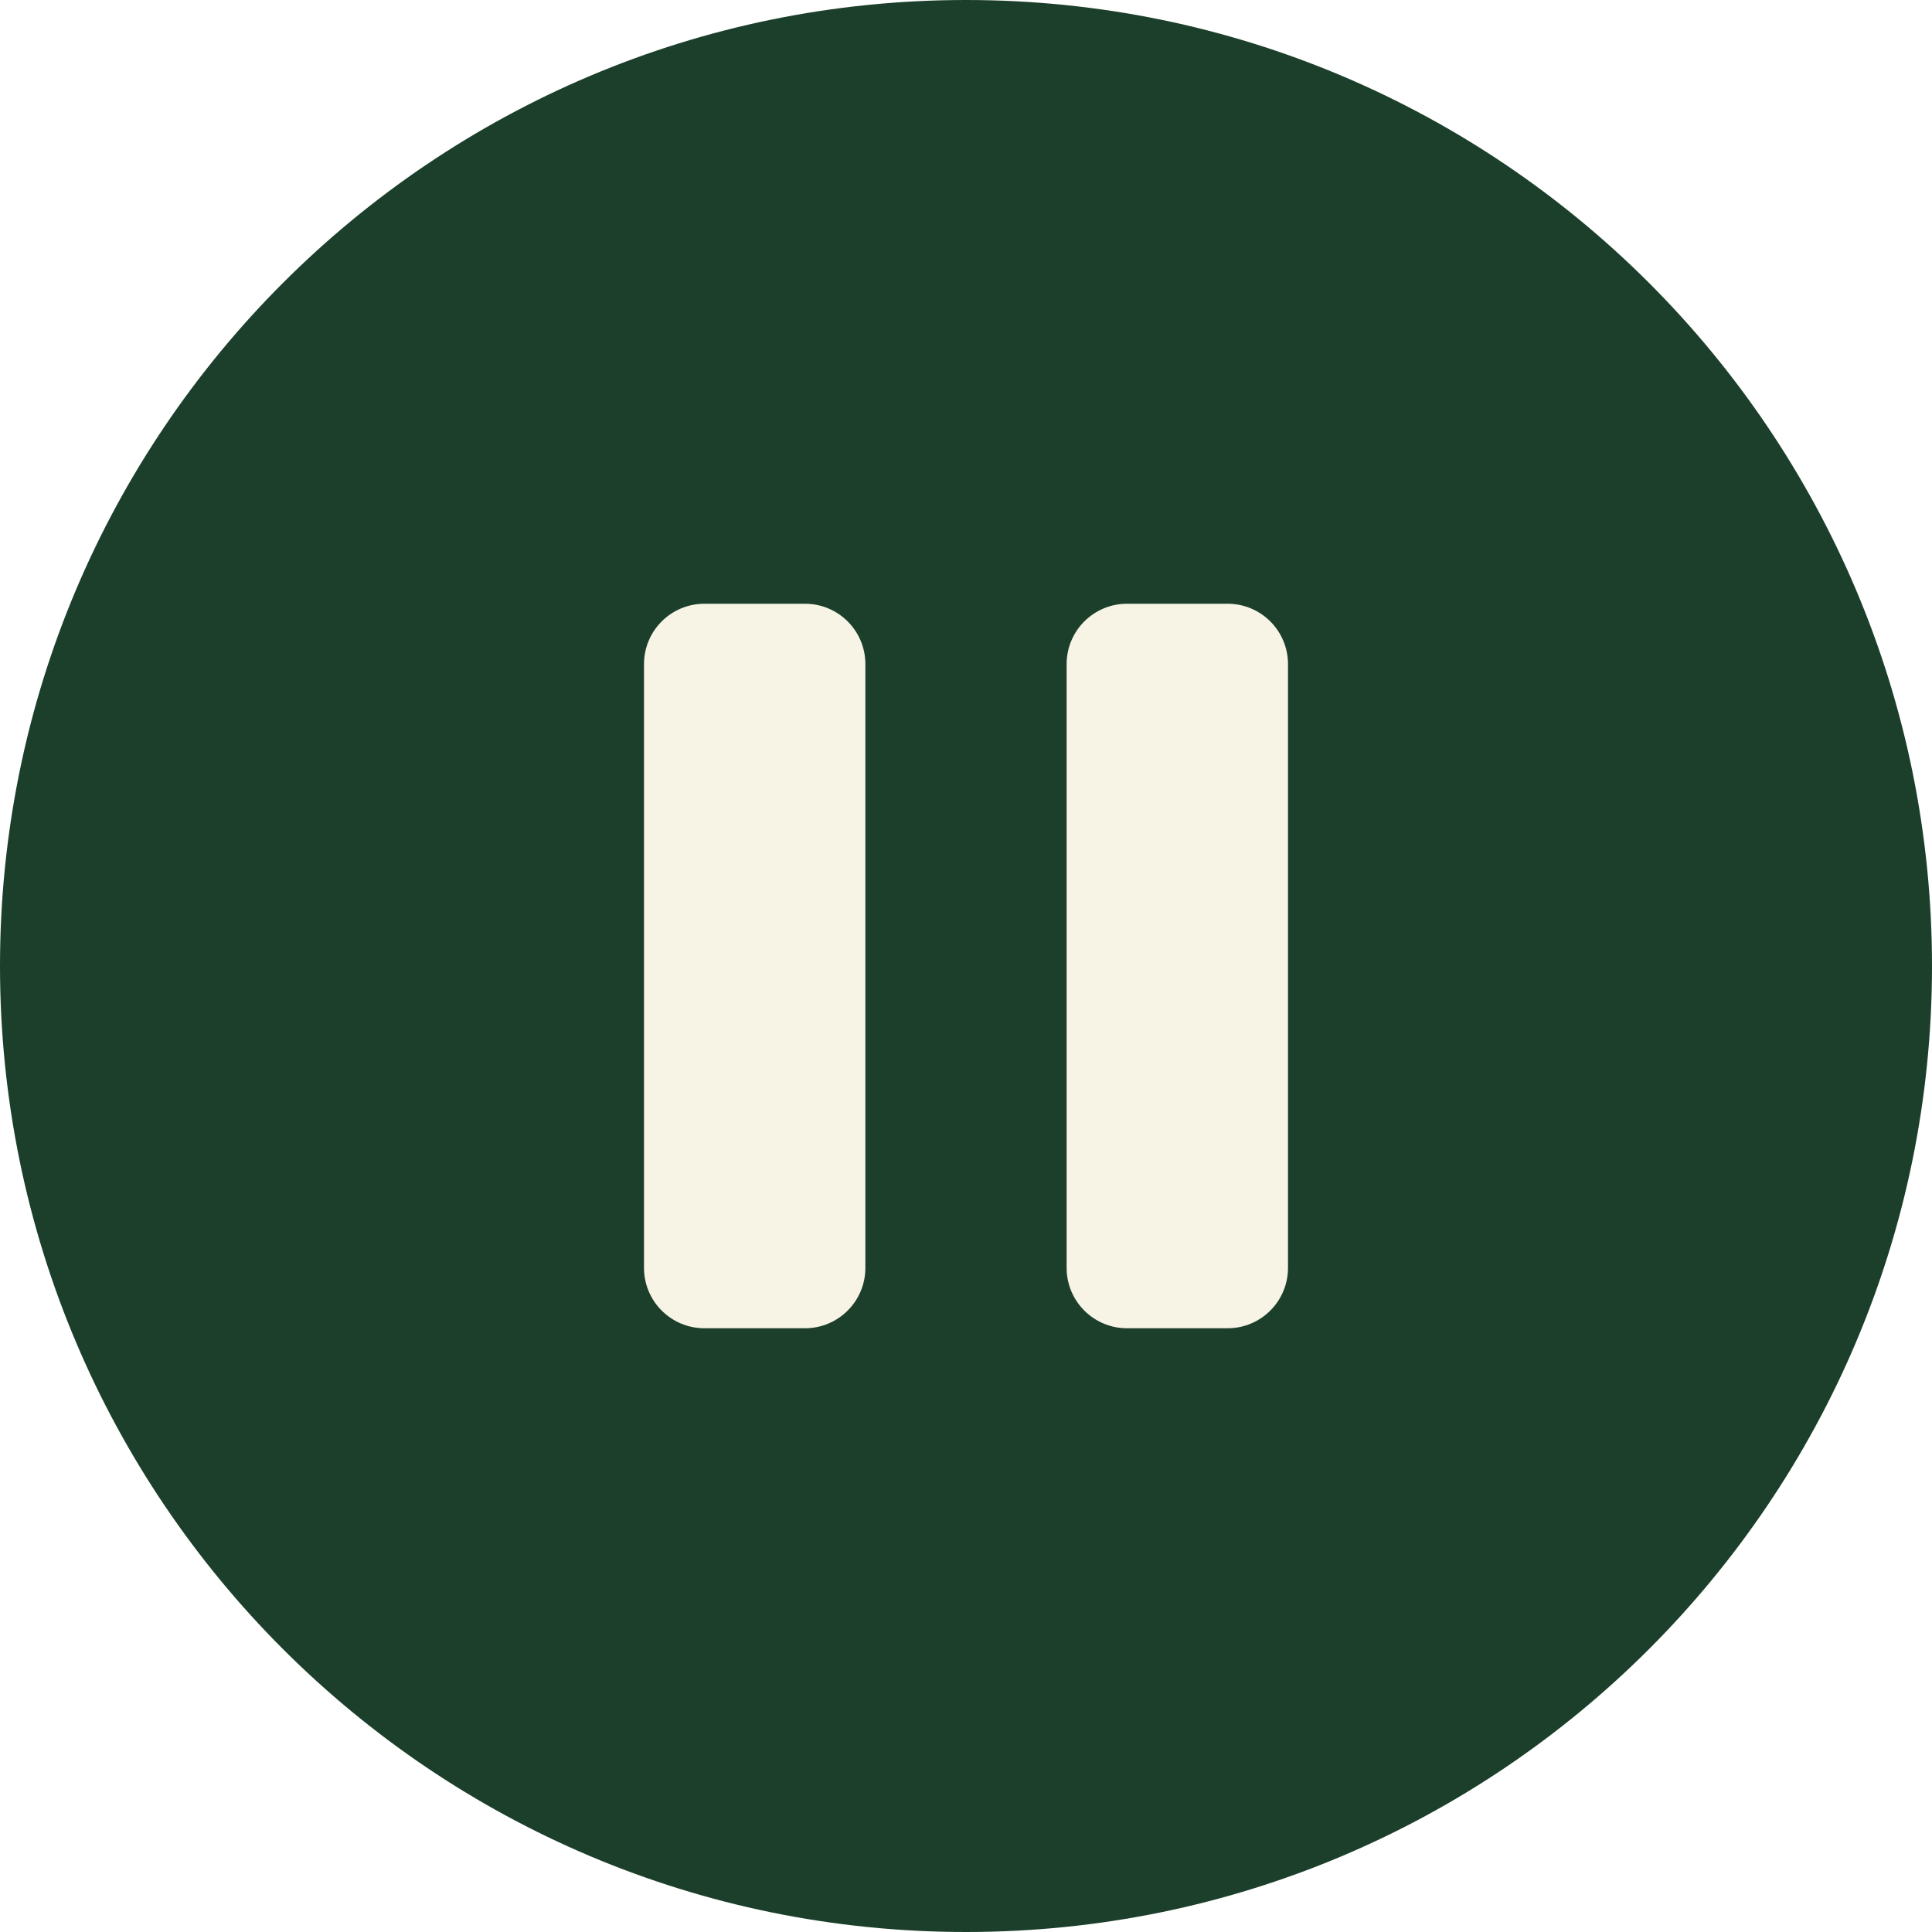
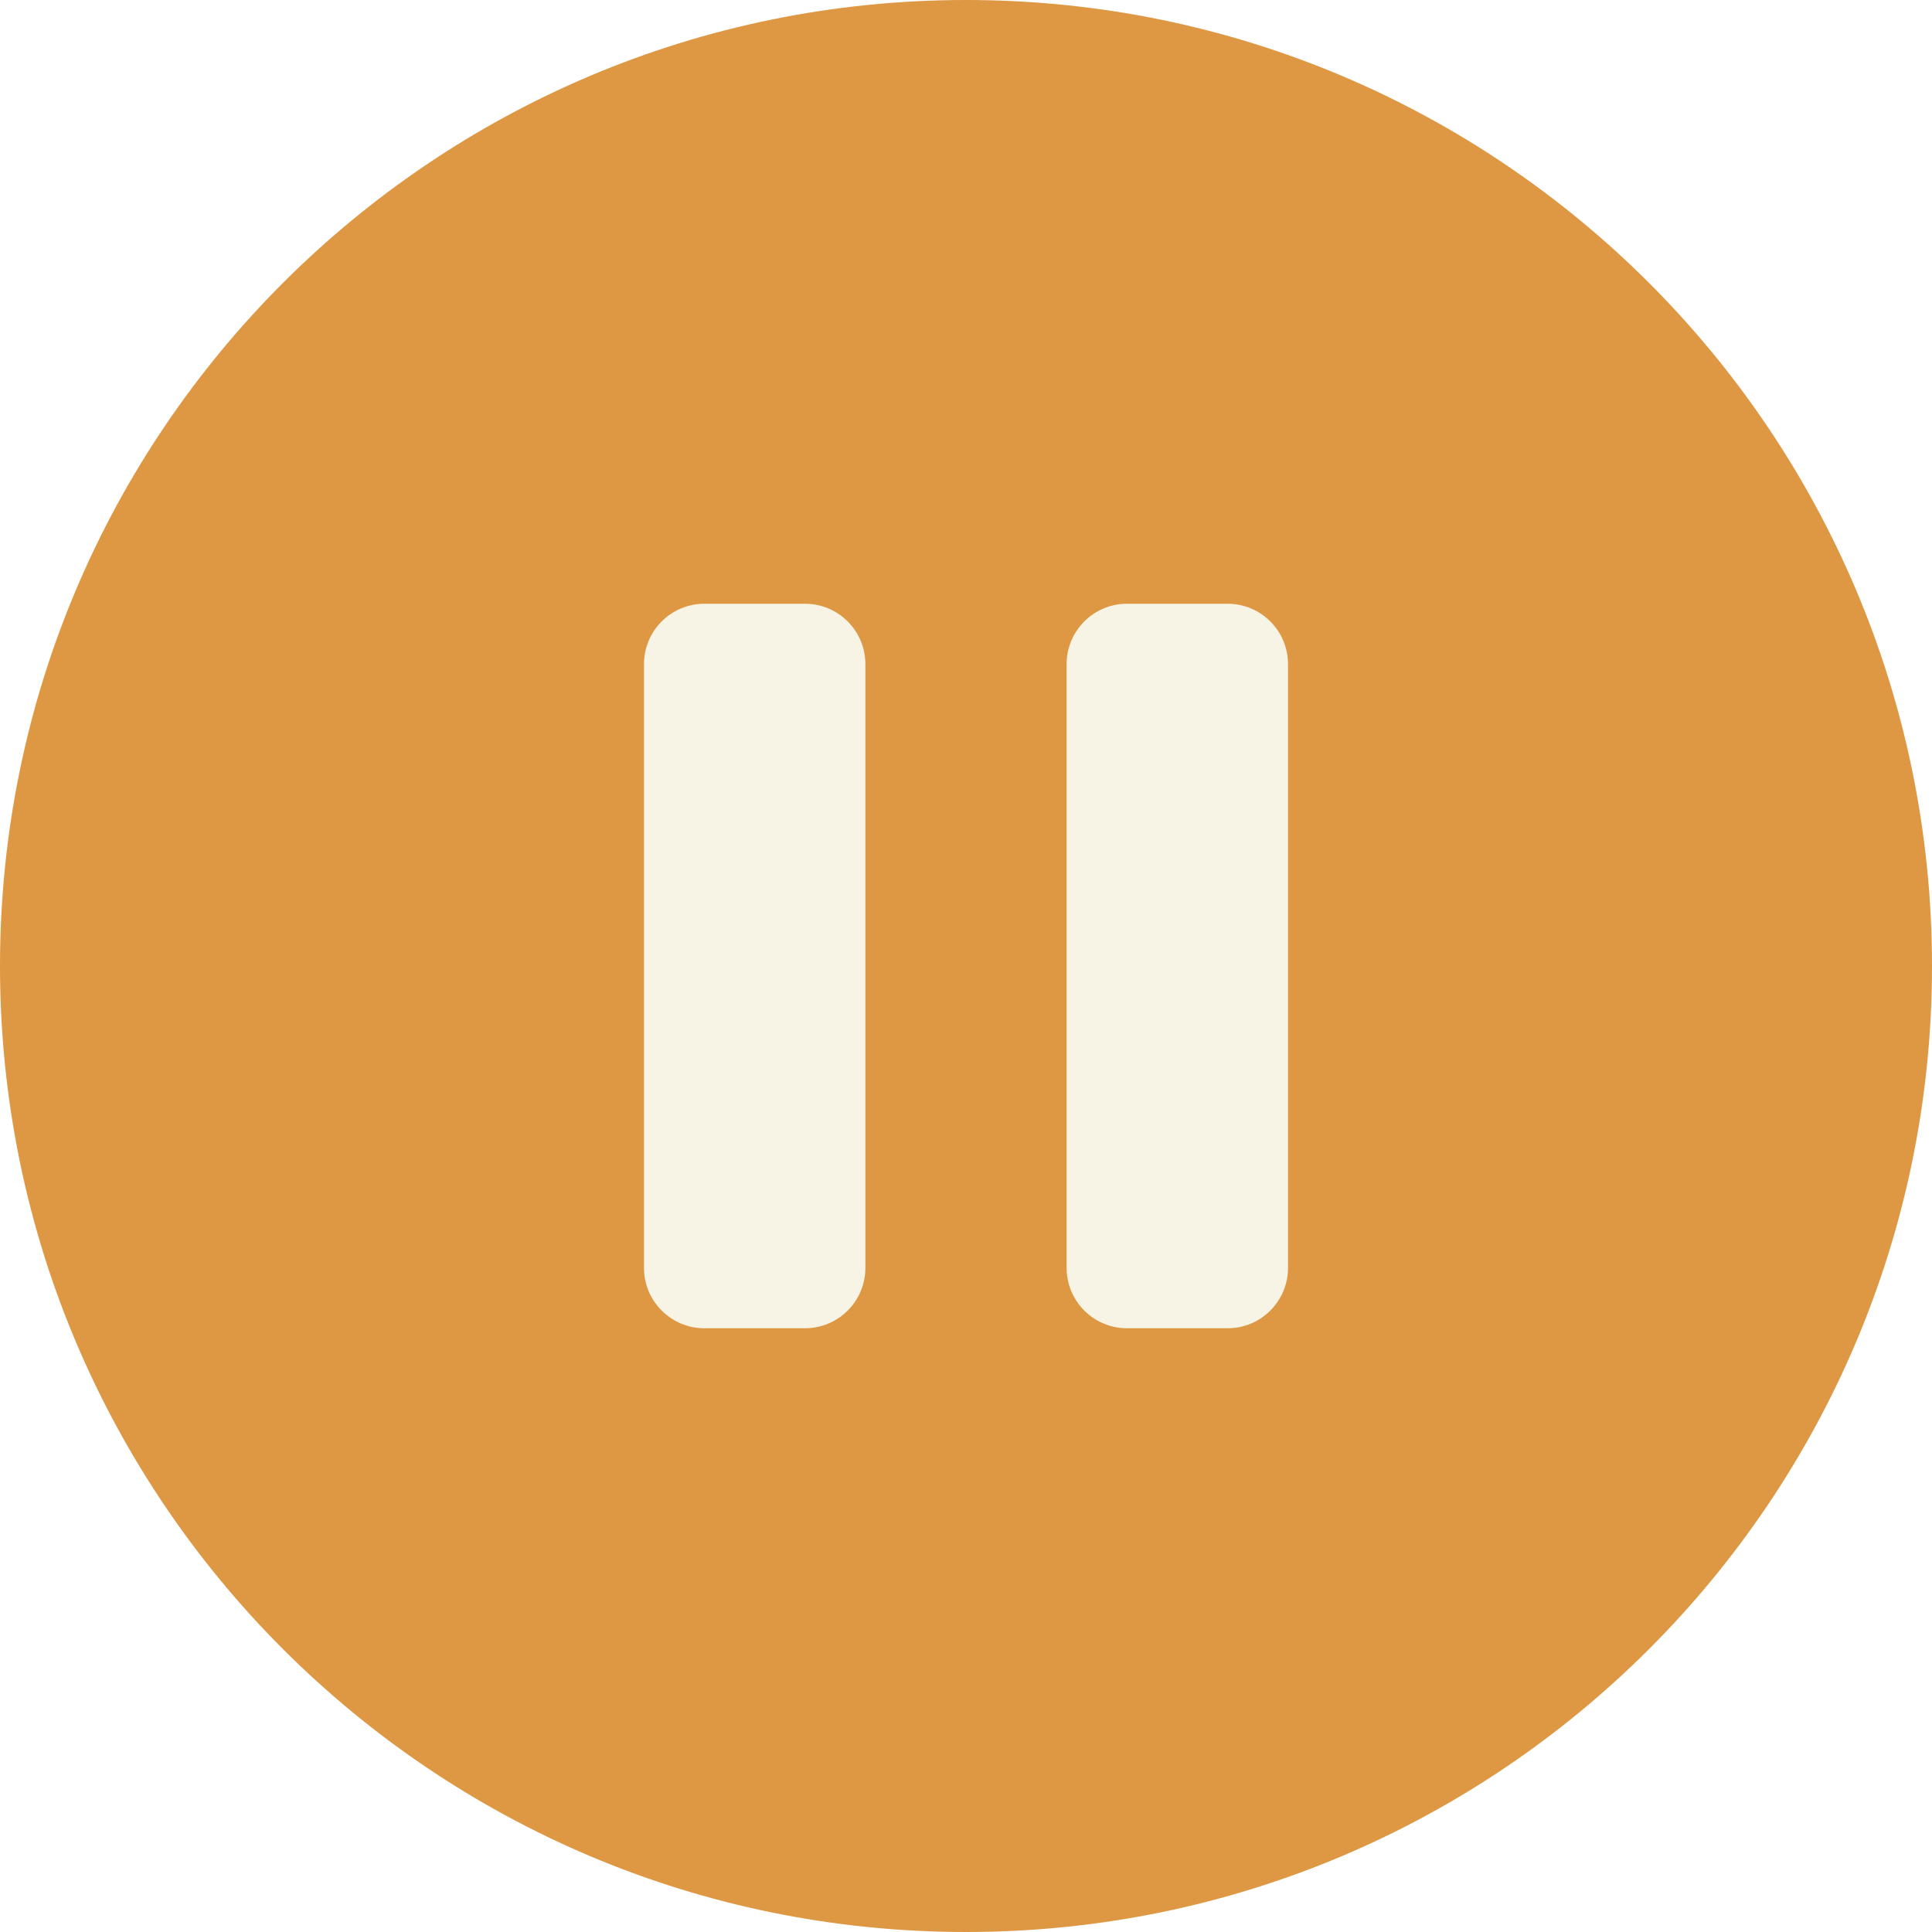
<svg xmlns="http://www.w3.org/2000/svg" width="24" height="24" viewBox="0 0 24 24" fill="none">
-   <circle cx="12" cy="12" r="12" fill="#1C3F2B" />
+   <circle cx="12" cy="12" r="12" fill="#de9843" />
  <rect x="8" y="7.5" width="2.75" height="9" rx="0.75" fill="#F7F4E5" />
  <rect x="13.25" y="7.5" width="2.75" height="9" rx="0.75" fill="#F7F4E5" />
</svg>
